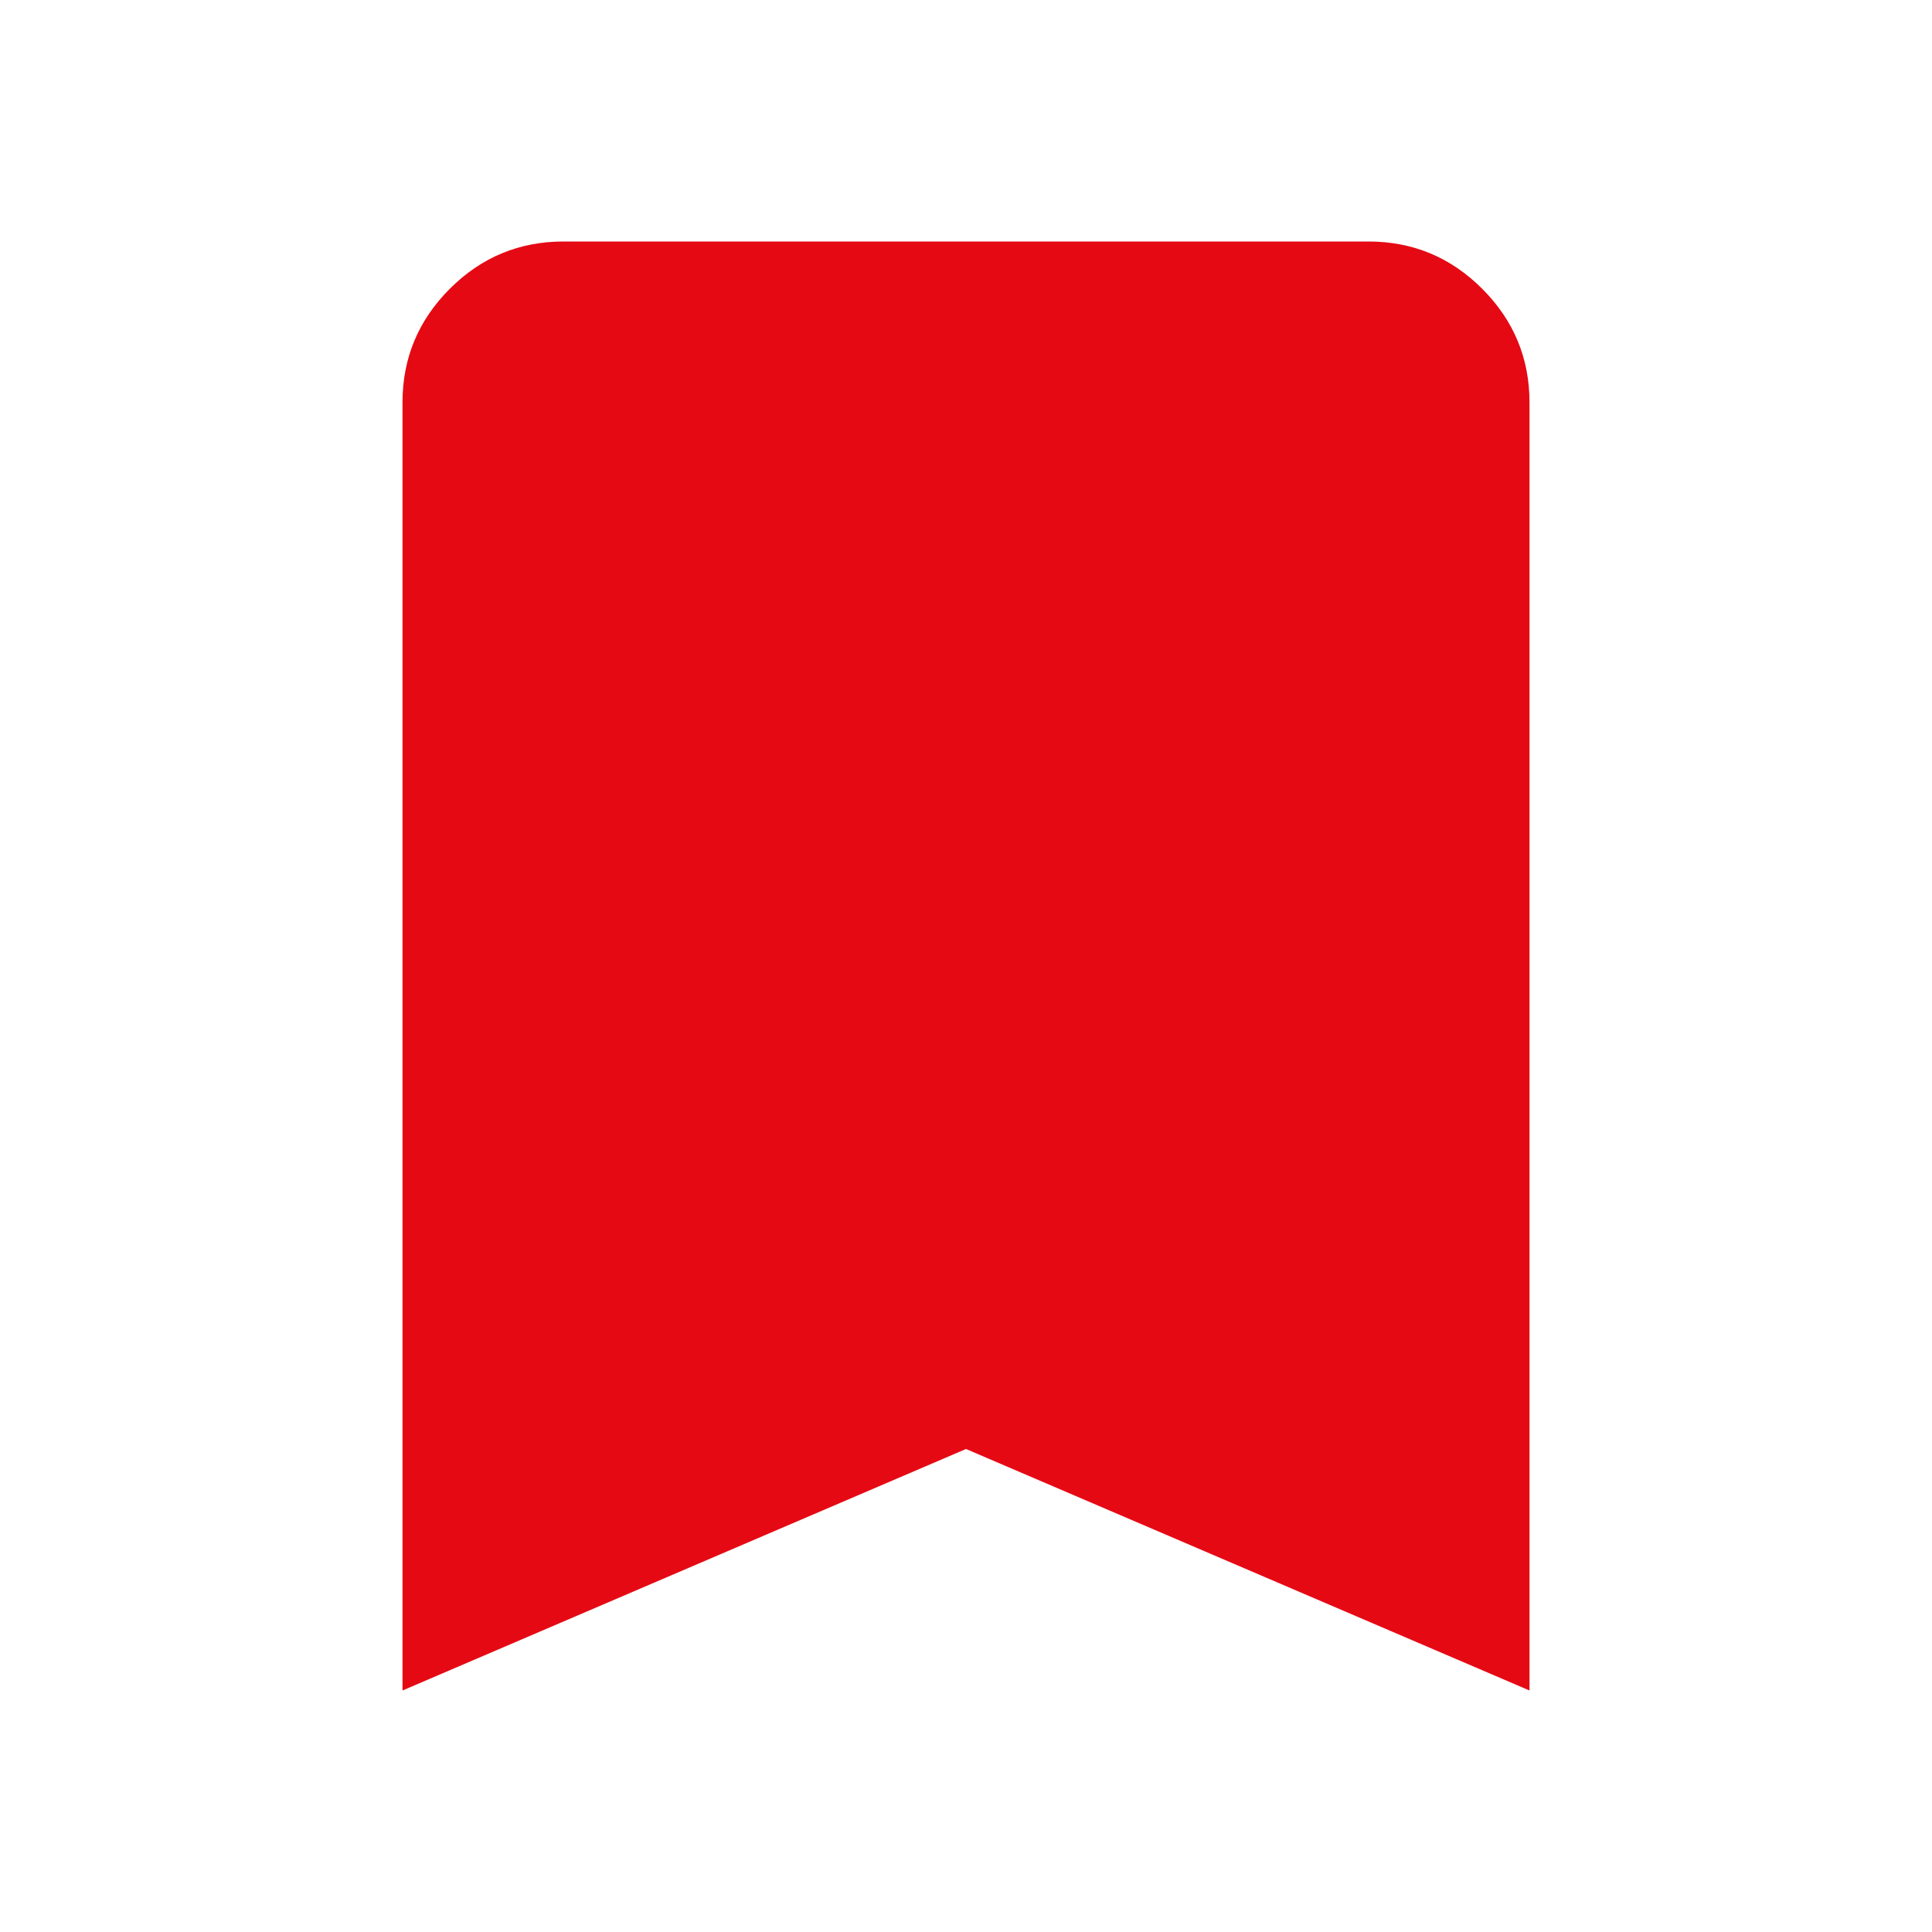
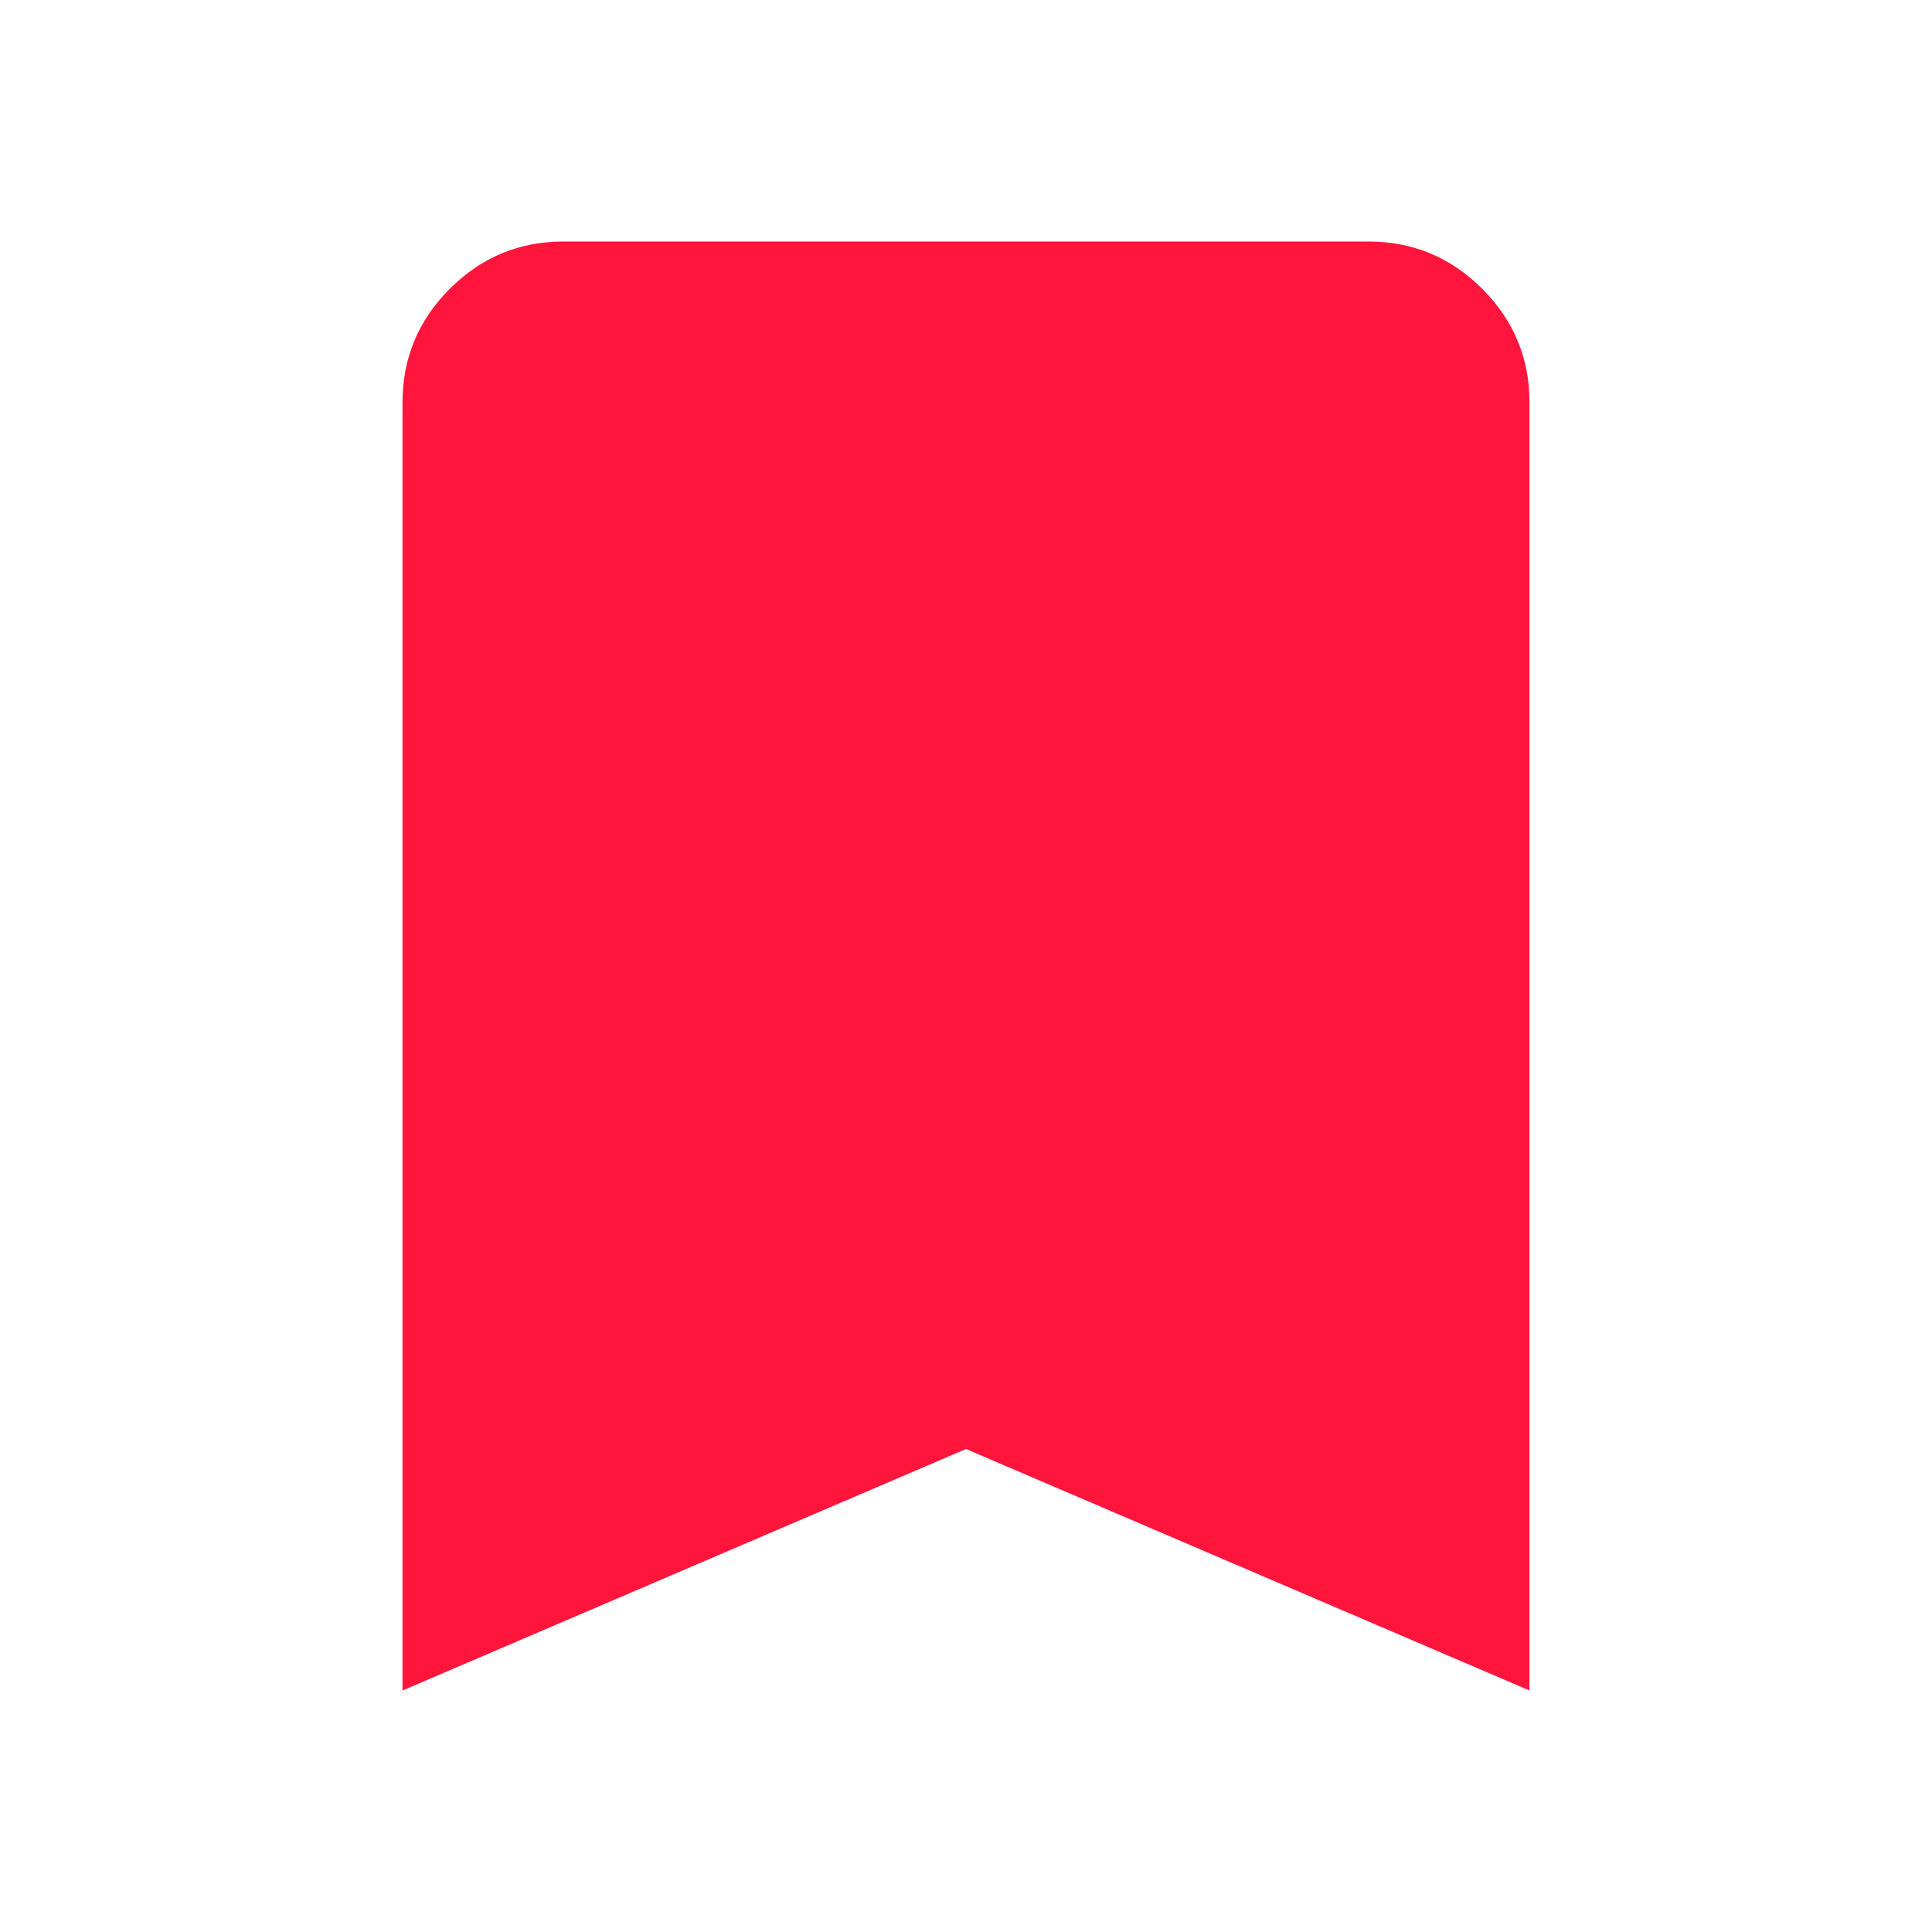
- <svg xmlns="http://www.w3.org/2000/svg" height="24px" viewBox="0 -960 960 960" width="24px" fill="#e50914">
+ <svg xmlns="http://www.w3.org/2000/svg" height="24px" viewBox="0 -960 960 960" width="24px" fill="#ff153c">
  <path d="M200-120v-640q0-33 23.5-56.5T280-840h400q33 0 56.5 23.5T760-760v640L480-240 200-120Z" />
</svg>
